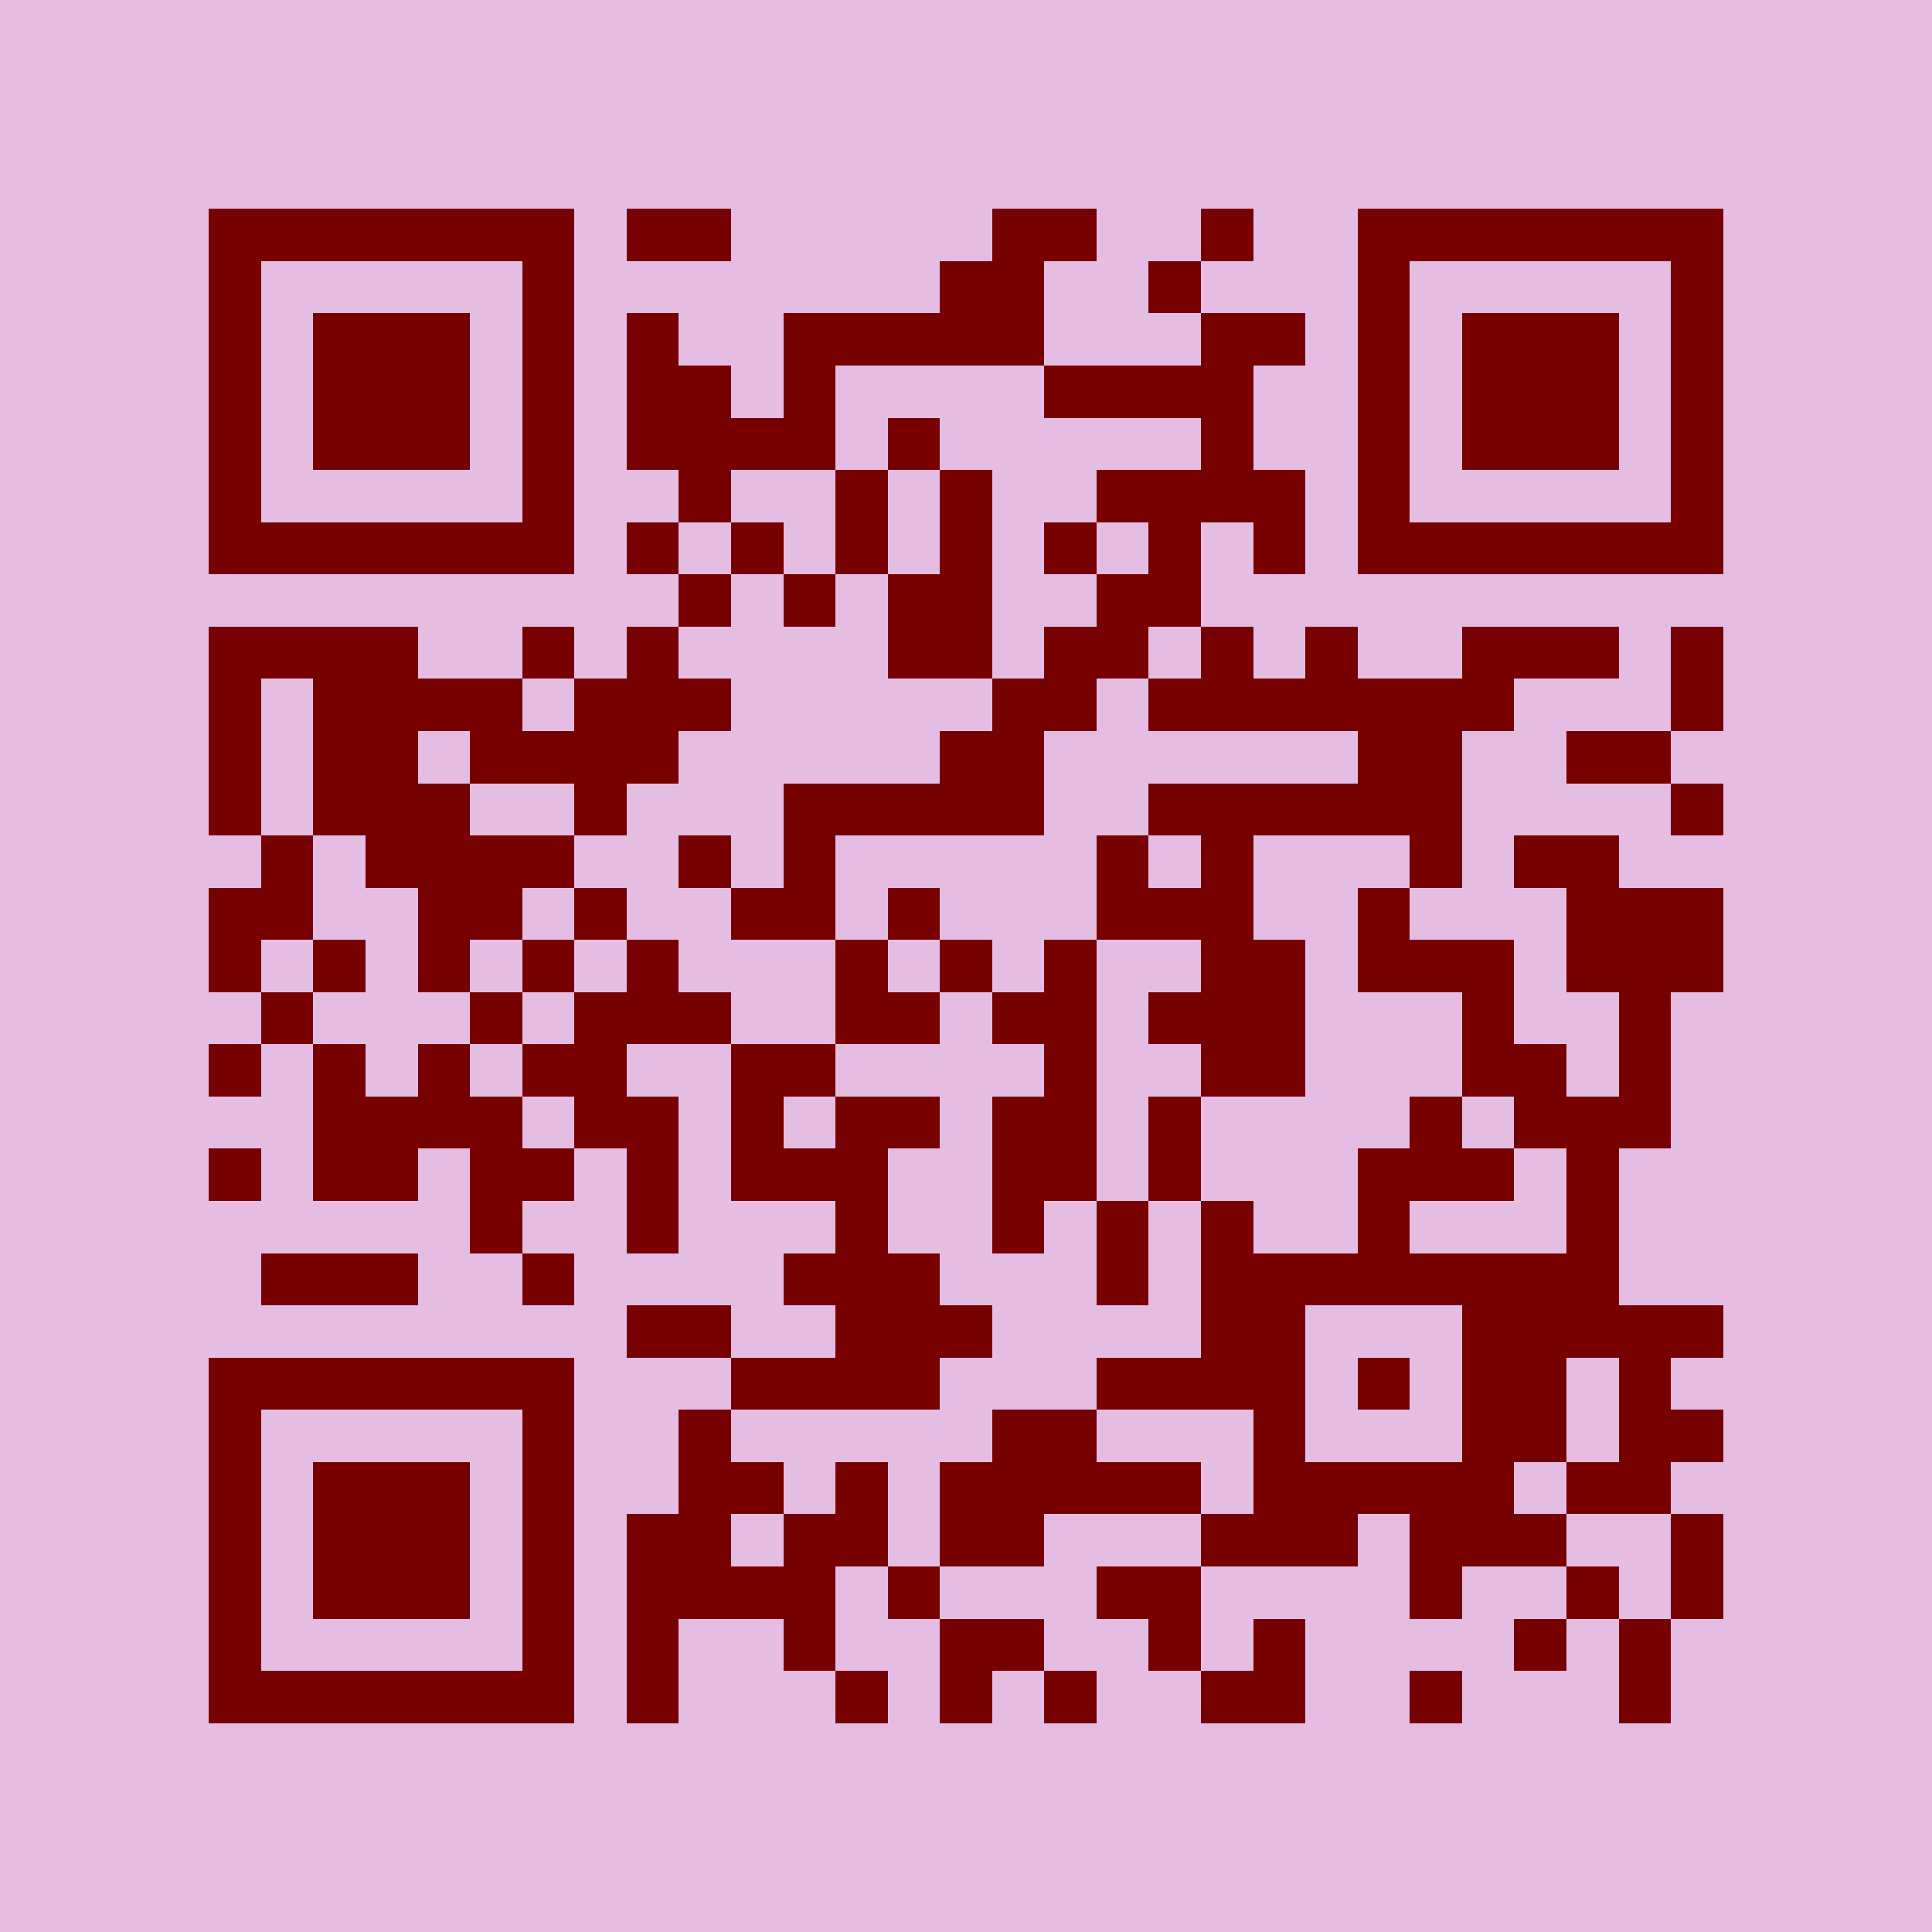
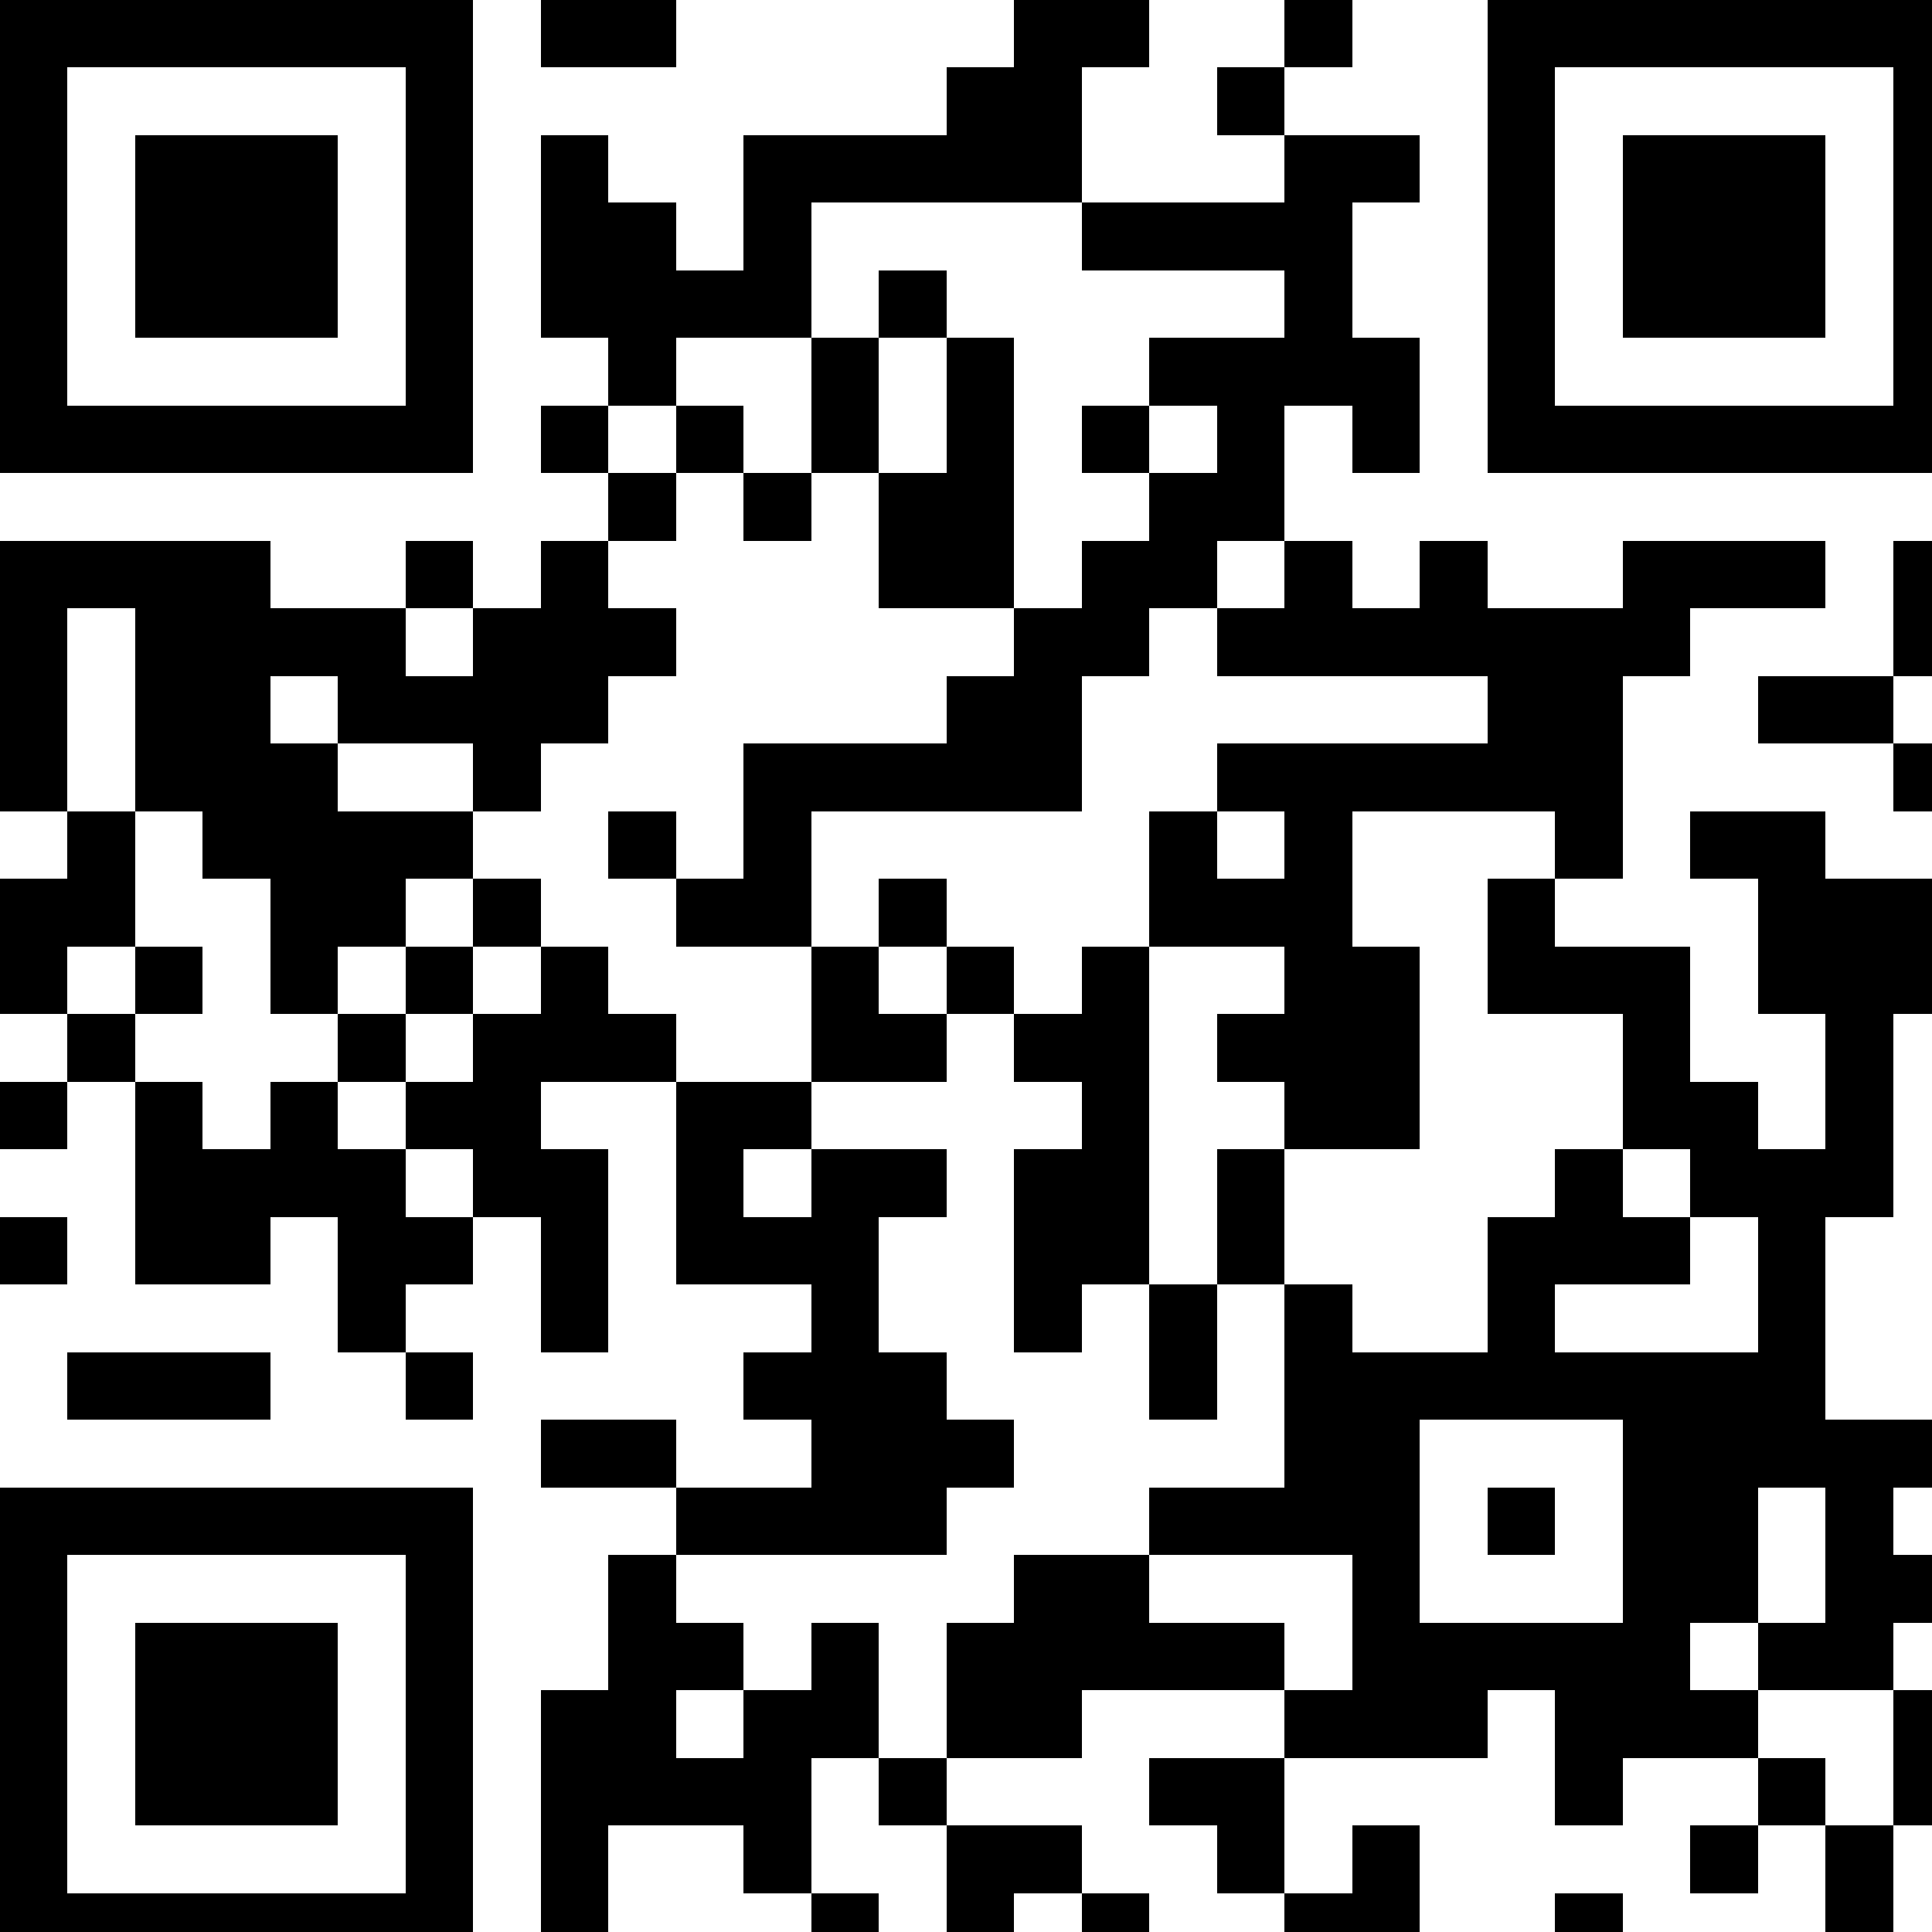
- <svg xmlns="http://www.w3.org/2000/svg" version="1.1" viewBox="0 0 222 222" shape-rendering="crispEdges">
-   <rect x="0" y="0" width="222" height="222" fill="#e5bde3" />
-   <path fill="#770000" d="M24 24h6v6H24V24M30 24h6v6H30V24M36 24h6v6H36V24M42 24h6v6H42V24M48 24h6v6H48V24M54 24h6v6H54V24M60 24h6v6H60V24M72 24h6v6H72V24M78 24h6v6H78V24M114 24h6v6H114V24M120 24h6v6H120V24M138 24h6v6H138V24M156 24h6v6H156V24M162 24h6v6H162V24M168 24h6v6H168V24M174 24h6v6H174V24M180 24h6v6H180V24M186 24h6v6H186V24M192 24h6v6H192V24M24 30h6v6H24V30M60 30h6v6H60V30M108 30h6v6H108V30M114 30h6v6H114V30M132 30h6v6H132V30M156 30h6v6H156V30M192 30h6v6H192V30M24 36h6v6H24V36M36 36h6v6H36V36M42 36h6v6H42V36M48 36h6v6H48V36M60 36h6v6H60V36M72 36h6v6H72V36M90 36h6v6H90V36M96 36h6v6H96V36M102 36h6v6H102V36M108 36h6v6H108V36M114 36h6v6H114V36M138 36h6v6H138V36M144 36h6v6H144V36M156 36h6v6H156V36M168 36h6v6H168V36M174 36h6v6H174V36M180 36h6v6H180V36M192 36h6v6H192V36M24 42h6v6H24V42M36 42h6v6H36V42M42 42h6v6H42V42M48 42h6v6H48V42M60 42h6v6H60V42M72 42h6v6H72V42M78 42h6v6H78V42M90 42h6v6H90V42M120 42h6v6H120V42M126 42h6v6H126V42M132 42h6v6H132V42M138 42h6v6H138V42M156 42h6v6H156V42M168 42h6v6H168V42M174 42h6v6H174V42M180 42h6v6H180V42M192 42h6v6H192V42M24 48h6v6H24V48M36 48h6v6H36V48M42 48h6v6H42V48M48 48h6v6H48V48M60 48h6v6H60V48M72 48h6v6H72V48M78 48h6v6H78V48M84 48h6v6H84V48M90 48h6v6H90V48M102 48h6v6H102V48M138 48h6v6H138V48M156 48h6v6H156V48M168 48h6v6H168V48M174 48h6v6H174V48M180 48h6v6H180V48M192 48h6v6H192V48M24 54h6v6H24V54M60 54h6v6H60V54M78 54h6v6H78V54M96 54h6v6H96V54M108 54h6v6H108V54M126 54h6v6H126V54M132 54h6v6H132V54M138 54h6v6H138V54M144 54h6v6H144V54M156 54h6v6H156V54M192 54h6v6H192V54M24 60h6v6H24V60M30 60h6v6H30V60M36 60h6v6H36V60M42 60h6v6H42V60M48 60h6v6H48V60M54 60h6v6H54V60M60 60h6v6H60V60M72 60h6v6H72V60M84 60h6v6H84V60M96 60h6v6H96V60M108 60h6v6H108V60M120 60h6v6H120V60M132 60h6v6H132V60M144 60h6v6H144V60M156 60h6v6H156V60M162 60h6v6H162V60M168 60h6v6H168V60M174 60h6v6H174V60M180 60h6v6H180V60M186 60h6v6H186V60M192 60h6v6H192V60M78 66h6v6H78V66M90 66h6v6H90V66M102 66h6v6H102V66M108 66h6v6H108V66M126 66h6v6H126V66M132 66h6v6H132V66M24 72h6v6H24V72M30 72h6v6H30V72M36 72h6v6H36V72M42 72h6v6H42V72M60 72h6v6H60V72M72 72h6v6H72V72M102 72h6v6H102V72M108 72h6v6H108V72M120 72h6v6H120V72M126 72h6v6H126V72M138 72h6v6H138V72M150 72h6v6H150V72M168 72h6v6H168V72M174 72h6v6H174V72M180 72h6v6H180V72M192 72h6v6H192V72M24 78h6v6H24V78M36 78h6v6H36V78M42 78h6v6H42V78M48 78h6v6H48V78M54 78h6v6H54V78M66 78h6v6H66V78M72 78h6v6H72V78M78 78h6v6H78V78M114 78h6v6H114V78M120 78h6v6H120V78M132 78h6v6H132V78M138 78h6v6H138V78M144 78h6v6H144V78M150 78h6v6H150V78M156 78h6v6H156V78M162 78h6v6H162V78M168 78h6v6H168V78M192 78h6v6H192V78M24 84h6v6H24V84M36 84h6v6H36V84M42 84h6v6H42V84M54 84h6v6H54V84M60 84h6v6H60V84M66 84h6v6H66V84M72 84h6v6H72V84M108 84h6v6H108V84M114 84h6v6H114V84M156 84h6v6H156V84M162 84h6v6H162V84M180 84h6v6H180V84M186 84h6v6H186V84M24 90h6v6H24V90M36 90h6v6H36V90M42 90h6v6H42V90M48 90h6v6H48V90M66 90h6v6H66V90M90 90h6v6H90V90M96 90h6v6H96V90M102 90h6v6H102V90M108 90h6v6H108V90M114 90h6v6H114V90M132 90h6v6H132V90M138 90h6v6H138V90M144 90h6v6H144V90M150 90h6v6H150V90M156 90h6v6H156V90M162 90h6v6H162V90M192 90h6v6H192V90M30 96h6v6H30V96M42 96h6v6H42V96M48 96h6v6H48V96M54 96h6v6H54V96M60 96h6v6H60V96M78 96h6v6H78V96M90 96h6v6H90V96M126 96h6v6H126V96M138 96h6v6H138V96M162 96h6v6H162V96M174 96h6v6H174V96M180 96h6v6H180V96M24 102h6v6H24V102M30 102h6v6H30V102M48 102h6v6H48V102M54 102h6v6H54V102M66 102h6v6H66V102M84 102h6v6H84V102M90 102h6v6H90V102M102 102h6v6H102V102M126 102h6v6H126V102M132 102h6v6H132V102M138 102h6v6H138V102M156 102h6v6H156V102M180 102h6v6H180V102M186 102h6v6H186V102M192 102h6v6H192V102M24 108h6v6H24V108M36 108h6v6H36V108M48 108h6v6H48V108M60 108h6v6H60V108M72 108h6v6H72V108M96 108h6v6H96V108M108 108h6v6H108V108M120 108h6v6H120V108M138 108h6v6H138V108M144 108h6v6H144V108M156 108h6v6H156V108M162 108h6v6H162V108M168 108h6v6H168V108M180 108h6v6H180V108M186 108h6v6H186V108M192 108h6v6H192V108M30 114h6v6H30V114M54 114h6v6H54V114M66 114h6v6H66V114M72 114h6v6H72V114M78 114h6v6H78V114M96 114h6v6H96V114M102 114h6v6H102V114M114 114h6v6H114V114M120 114h6v6H120V114M132 114h6v6H132V114M138 114h6v6H138V114M144 114h6v6H144V114M168 114h6v6H168V114M186 114h6v6H186V114M24 120h6v6H24V120M36 120h6v6H36V120M48 120h6v6H48V120M60 120h6v6H60V120M66 120h6v6H66V120M84 120h6v6H84V120M90 120h6v6H90V120M120 120h6v6H120V120M138 120h6v6H138V120M144 120h6v6H144V120M168 120h6v6H168V120M174 120h6v6H174V120M186 120h6v6H186V120M36 126h6v6H36V126M42 126h6v6H42V126M48 126h6v6H48V126M54 126h6v6H54V126M66 126h6v6H66V126M72 126h6v6H72V126M84 126h6v6H84V126M96 126h6v6H96V126M102 126h6v6H102V126M114 126h6v6H114V126M120 126h6v6H120V126M132 126h6v6H132V126M162 126h6v6H162V126M174 126h6v6H174V126M180 126h6v6H180V126M186 126h6v6H186V126M24 132h6v6H24V132M36 132h6v6H36V132M42 132h6v6H42V132M54 132h6v6H54V132M60 132h6v6H60V132M72 132h6v6H72V132M84 132h6v6H84V132M90 132h6v6H90V132M96 132h6v6H96V132M114 132h6v6H114V132M120 132h6v6H120V132M132 132h6v6H132V132M156 132h6v6H156V132M162 132h6v6H162V132M168 132h6v6H168V132M180 132h6v6H180V132M54 138h6v6H54V138M72 138h6v6H72V138M96 138h6v6H96V138M114 138h6v6H114V138M126 138h6v6H126V138M138 138h6v6H138V138M156 138h6v6H156V138M180 138h6v6H180V138M30 144h6v6H30V144M36 144h6v6H36V144M42 144h6v6H42V144M60 144h6v6H60V144M90 144h6v6H90V144M96 144h6v6H96V144M102 144h6v6H102V144M126 144h6v6H126V144M138 144h6v6H138V144M144 144h6v6H144V144M150 144h6v6H150V144M156 144h6v6H156V144M162 144h6v6H162V144M168 144h6v6H168V144M174 144h6v6H174V144M180 144h6v6H180V144M72 150h6v6H72V150M78 150h6v6H78V150M96 150h6v6H96V150M102 150h6v6H102V150M108 150h6v6H108V150M138 150h6v6H138V150M144 150h6v6H144V150M168 150h6v6H168V150M174 150h6v6H174V150M180 150h6v6H180V150M186 150h6v6H186V150M192 150h6v6H192V150M24 156h6v6H24V156M30 156h6v6H30V156M36 156h6v6H36V156M42 156h6v6H42V156M48 156h6v6H48V156M54 156h6v6H54V156M60 156h6v6H60V156M84 156h6v6H84V156M90 156h6v6H90V156M96 156h6v6H96V156M102 156h6v6H102V156M126 156h6v6H126V156M132 156h6v6H132V156M138 156h6v6H138V156M144 156h6v6H144V156M156 156h6v6H156V156M168 156h6v6H168V156M174 156h6v6H174V156M186 156h6v6H186V156M24 162h6v6H24V162M60 162h6v6H60V162M78 162h6v6H78V162M114 162h6v6H114V162M120 162h6v6H120V162M144 162h6v6H144V162M168 162h6v6H168V162M174 162h6v6H174V162M186 162h6v6H186V162M192 162h6v6H192V162M24 168h6v6H24V168M36 168h6v6H36V168M42 168h6v6H42V168M48 168h6v6H48V168M60 168h6v6H60V168M78 168h6v6H78V168M84 168h6v6H84V168M96 168h6v6H96V168M108 168h6v6H108V168M114 168h6v6H114V168M120 168h6v6H120V168M126 168h6v6H126V168M132 168h6v6H132V168M144 168h6v6H144V168M150 168h6v6H150V168M156 168h6v6H156V168M162 168h6v6H162V168M168 168h6v6H168V168M180 168h6v6H180V168M186 168h6v6H186V168M24 174h6v6H24V174M36 174h6v6H36V174M42 174h6v6H42V174M48 174h6v6H48V174M60 174h6v6H60V174M72 174h6v6H72V174M78 174h6v6H78V174M90 174h6v6H90V174M96 174h6v6H96V174M108 174h6v6H108V174M114 174h6v6H114V174M138 174h6v6H138V174M144 174h6v6H144V174M150 174h6v6H150V174M162 174h6v6H162V174M168 174h6v6H168V174M174 174h6v6H174V174M192 174h6v6H192V174M24 180h6v6H24V180M36 180h6v6H36V180M42 180h6v6H42V180M48 180h6v6H48V180M60 180h6v6H60V180M72 180h6v6H72V180M78 180h6v6H78V180M84 180h6v6H84V180M90 180h6v6H90V180M102 180h6v6H102V180M126 180h6v6H126V180M132 180h6v6H132V180M162 180h6v6H162V180M180 180h6v6H180V180M192 180h6v6H192V180M24 186h6v6H24V186M60 186h6v6H60V186M72 186h6v6H72V186M90 186h6v6H90V186M108 186h6v6H108V186M114 186h6v6H114V186M132 186h6v6H132V186M144 186h6v6H144V186M174 186h6v6H174V186M186 186h6v6H186V186M24 192h6v6H24V192M30 192h6v6H30V192M36 192h6v6H36V192M42 192h6v6H42V192M48 192h6v6H48V192M54 192h6v6H54V192M60 192h6v6H60V192M72 192h6v6H72V192M96 192h6v6H96V192M108 192h6v6H108V192M120 192h6v6H120V192M138 192h6v6H138V192M144 192h6v6H144V192M162 192h6v6H162V192M186 192h6v6H186V192" />
+ <svg x="10%" y="22%" height="35%" width="80%" viewBox="0 0 200 200" shape-rendering="crispEdges">
+   <rect x="0" y="0" width="100%" height="100%" fill="#ffffff" />
+   <path fill="#00000" d=" M0 0h7v7H0V0M7 0h7v7H7V0M14 0h7v7H14V0M21 0h7v7H21V0M28 0h7v7H28V0M35 0h7v7H35V0M42 0h7v7H42V0M56 0h7v7H56V0M63 0h7v7H63V0M105 0h7v7H105V0M112 0h7v7H112V0M133 0h7v7H133V0M154 0h7v7H154V0M161 0h7v7H161V0M168 0h7v7H168V0M175 0h7v7H175V0M182 0h7v7H182V0M189 0h7v7H189V0M196 0h7v7H196V0M0 7h7v7H0V7M42 7h7v7H42V7M98 7h7v7H98V7M105 7h7v7H105V7M126 7h7v7H126V7M154 7h7v7H154V7M196 7h7v7H196V7M0 14h7v7H0V14M14 14h7v7H14V14M21 14h7v7H21V14M28 14h7v7H28V14M42 14h7v7H42V14M56 14h7v7H56V14M77 14h7v7H77V14M84 14h7v7H84V14M91 14h7v7H91V14M98 14h7v7H98V14M105 14h7v7H105V14M133 14h7v7H133V14M140 14h7v7H140V14M154 14h7v7H154V14M168 14h7v7H168V14M175 14h7v7H175V14M182 14h7v7H182V14M196 14h7v7H196V14M0 21h7v7H0V21M14 21h7v7H14V21M21 21h7v7H21V21M28 21h7v7H28V21M42 21h7v7H42V21M56 21h7v7H56V21M63 21h7v7H63V21M77 21h7v7H77V21M112 21h7v7H112V21M119 21h7v7H119V21M126 21h7v7H126V21M133 21h7v7H133V21M154 21h7v7H154V21M168 21h7v7H168V21M175 21h7v7H175V21M182 21h7v7H182V21M196 21h7v7H196V21M0 28h7v7H0V28M14 28h7v7H14V28M21 28h7v7H21V28M28 28h7v7H28V28M42 28h7v7H42V28M56 28h7v7H56V28M63 28h7v7H63V28M70 28h7v7H70V28M77 28h7v7H77V28M91 28h7v7H91V28M133 28h7v7H133V28M154 28h7v7H154V28M168 28h7v7H168V28M175 28h7v7H175V28M182 28h7v7H182V28M196 28h7v7H196V28M0 35h7v7H0V35M42 35h7v7H42V35M63 35h7v7H63V35M84 35h7v7H84V35M98 35h7v7H98V35M119 35h7v7H119V35M126 35h7v7H126V35M133 35h7v7H133V35M140 35h7v7H140V35M154 35h7v7H154V35M196 35h7v7H196V35M0 42h7v7H0V42M7 42h7v7H7V42M14 42h7v7H14V42M21 42h7v7H21V42M28 42h7v7H28V42M35 42h7v7H35V42M42 42h7v7H42V42M56 42h7v7H56V42M70 42h7v7H70V42M84 42h7v7H84V42M98 42h7v7H98V42M112 42h7v7H112V42M126 42h7v7H126V42M140 42h7v7H140V42M154 42h7v7H154V42M161 42h7v7H161V42M168 42h7v7H168V42M175 42h7v7H175V42M182 42h7v7H182V42M189 42h7v7H189V42M196 42h7v7H196V42M63 49h7v7H63V49M77 49h7v7H77V49M91 49h7v7H91V49M98 49h7v7H98V49M119 49h7v7H119V49M126 49h7v7H126V49M0 56h7v7H0V56M7 56h7v7H7V56M14 56h7v7H14V56M21 56h7v7H21V56M42 56h7v7H42V56M56 56h7v7H56V56M91 56h7v7H91V56M98 56h7v7H98V56M112 56h7v7H112V56M119 56h7v7H119V56M133 56h7v7H133V56M147 56h7v7H147V56M168 56h7v7H168V56M175 56h7v7H175V56M182 56h7v7H182V56M196 56h7v7H196V56M0 63h7v7H0V63M14 63h7v7H14V63M21 63h7v7H21V63M28 63h7v7H28V63M35 63h7v7H35V63M49 63h7v7H49V63M56 63h7v7H56V63M63 63h7v7H63V63M105 63h7v7H105V63M112 63h7v7H112V63M126 63h7v7H126V63M133 63h7v7H133V63M140 63h7v7H140V63M147 63h7v7H147V63M154 63h7v7H154V63M161 63h7v7H161V63M168 63h7v7H168V63M196 63h7v7H196V63M0 70h7v7H0V70M14 70h7v7H14V70M21 70h7v7H21V70M35 70h7v7H35V70M42 70h7v7H42V70M49 70h7v7H49V70M56 70h7v7H56V70M98 70h7v7H98V70M105 70h7v7H105V70M154 70h7v7H154V70M161 70h7v7H161V70M182 70h7v7H182V70M189 70h7v7H189V70M0 77h7v7H0V77M14 77h7v7H14V77M21 77h7v7H21V77M28 77h7v7H28V77M49 77h7v7H49V77M77 77h7v7H77V77M84 77h7v7H84V77M91 77h7v7H91V77M98 77h7v7H98V77M105 77h7v7H105V77M126 77h7v7H126V77M133 77h7v7H133V77M140 77h7v7H140V77M147 77h7v7H147V77M154 77h7v7H154V77M161 77h7v7H161V77M196 77h7v7H196V77M7 84h7v7H7V84M21 84h7v7H21V84M28 84h7v7H28V84M35 84h7v7H35V84M42 84h7v7H42V84M63 84h7v7H63V84M77 84h7v7H77V84M119 84h7v7H119V84M133 84h7v7H133V84M161 84h7v7H161V84M175 84h7v7H175V84M182 84h7v7H182V84M0 91h7v7H0V91M7 91h7v7H7V91M28 91h7v7H28V91M35 91h7v7H35V91M49 91h7v7H49V91M70 91h7v7H70V91M77 91h7v7H77V91M91 91h7v7H91V91M119 91h7v7H119V91M126 91h7v7H126V91M133 91h7v7H133V91M154 91h7v7H154V91M182 91h7v7H182V91M189 91h7v7H189V91M196 91h7v7H196V91M0 98h7v7H0V98M14 98h7v7H14V98M28 98h7v7H28V98M42 98h7v7H42V98M56 98h7v7H56V98M84 98h7v7H84V98M98 98h7v7H98V98M112 98h7v7H112V98M133 98h7v7H133V98M140 98h7v7H140V98M154 98h7v7H154V98M161 98h7v7H161V98M168 98h7v7H168V98M182 98h7v7H182V98M189 98h7v7H189V98M196 98h7v7H196V98M7 105h7v7H7V105M35 105h7v7H35V105M49 105h7v7H49V105M56 105h7v7H56V105M63 105h7v7H63V105M84 105h7v7H84V105M91 105h7v7H91V105M105 105h7v7H105V105M112 105h7v7H112V105M126 105h7v7H126V105M133 105h7v7H133V105M140 105h7v7H140V105M168 105h7v7H168V105M189 105h7v7H189V105M0 112h7v7H0V112M14 112h7v7H14V112M28 112h7v7H28V112M42 112h7v7H42V112M49 112h7v7H49V112M70 112h7v7H70V112M77 112h7v7H77V112M112 112h7v7H112V112M133 112h7v7H133V112M140 112h7v7H140V112M168 112h7v7H168V112M175 112h7v7H175V112M189 112h7v7H189V112M14 119h7v7H14V119M21 119h7v7H21V119M28 119h7v7H28V119M35 119h7v7H35V119M49 119h7v7H49V119M56 119h7v7H56V119M70 119h7v7H70V119M84 119h7v7H84V119M91 119h7v7H91V119M105 119h7v7H105V119M112 119h7v7H112V119M126 119h7v7H126V119M161 119h7v7H161V119M175 119h7v7H175V119M182 119h7v7H182V119M189 119h7v7H189V119M0 126h7v7H0V126M14 126h7v7H14V126M21 126h7v7H21V126M35 126h7v7H35V126M42 126h7v7H42V126M56 126h7v7H56V126M70 126h7v7H70V126M77 126h7v7H77V126M84 126h7v7H84V126M105 126h7v7H105V126M112 126h7v7H112V126M126 126h7v7H126V126M154 126h7v7H154V126M161 126h7v7H161V126M168 126h7v7H168V126M182 126h7v7H182V126M35 133h7v7H35V133M56 133h7v7H56V133M84 133h7v7H84V133M105 133h7v7H105V133M119 133h7v7H119V133M133 133h7v7H133V133M154 133h7v7H154V133M182 133h7v7H182V133M7 140h7v7H7V140M14 140h7v7H14V140M21 140h7v7H21V140M42 140h7v7H42V140M77 140h7v7H77V140M84 140h7v7H84V140M91 140h7v7H91V140M119 140h7v7H119V140M133 140h7v7H133V140M140 140h7v7H140V140M147 140h7v7H147V140M154 140h7v7H154V140M161 140h7v7H161V140M168 140h7v7H168V140M175 140h7v7H175V140M182 140h7v7H182V140M56 147h7v7H56V147M63 147h7v7H63V147M84 147h7v7H84V147M91 147h7v7H91V147M98 147h7v7H98V147M133 147h7v7H133V147M140 147h7v7H140V147M168 147h7v7H168V147M175 147h7v7H175V147M182 147h7v7H182V147M189 147h7v7H189V147M196 147h7v7H196V147M0 154h7v7H0V154M7 154h7v7H7V154M14 154h7v7H14V154M21 154h7v7H21V154M28 154h7v7H28V154M35 154h7v7H35V154M42 154h7v7H42V154M70 154h7v7H70V154M77 154h7v7H77V154M84 154h7v7H84V154M91 154h7v7H91V154M119 154h7v7H119V154M126 154h7v7H126V154M133 154h7v7H133V154M140 154h7v7H140V154M154 154h7v7H154V154M168 154h7v7H168V154M175 154h7v7H175V154M189 154h7v7H189V154M0 161h7v7H0V161M42 161h7v7H42V161M63 161h7v7H63V161M105 161h7v7H105V161M112 161h7v7H112V161M140 161h7v7H140V161M168 161h7v7H168V161M175 161h7v7H175V161M189 161h7v7H189V161M196 161h7v7H196V161M0 168h7v7H0V168M14 168h7v7H14V168M21 168h7v7H21V168M28 168h7v7H28V168M42 168h7v7H42V168M63 168h7v7H63V168M70 168h7v7H70V168M84 168h7v7H84V168M98 168h7v7H98V168M105 168h7v7H105V168M112 168h7v7H112V168M119 168h7v7H119V168M126 168h7v7H126V168M140 168h7v7H140V168M147 168h7v7H147V168M154 168h7v7H154V168M161 168h7v7H161V168M168 168h7v7H168V168M182 168h7v7H182V168M189 168h7v7H189V168M0 175h7v7H0V175M14 175h7v7H14V175M21 175h7v7H21V175M28 175h7v7H28V175M42 175h7v7H42V175M56 175h7v7H56V175M63 175h7v7H63V175M77 175h7v7H77V175M84 175h7v7H84V175M98 175h7v7H98V175M105 175h7v7H105V175M133 175h7v7H133V175M140 175h7v7H140V175M147 175h7v7H147V175M161 175h7v7H161V175M168 175h7v7H168V175M175 175h7v7H175V175M196 175h7v7H196V175M0 182h7v7H0V182M14 182h7v7H14V182M21 182h7v7H21V182M28 182h7v7H28V182M42 182h7v7H42V182M56 182h7v7H56V182M63 182h7v7H63V182M70 182h7v7H70V182M77 182h7v7H77V182M91 182h7v7H91V182M119 182h7v7H119V182M126 182h7v7H126V182M161 182h7v7H161V182M182 182h7v7H182V182M196 182h7v7H196V182M0 189h7v7H0V189M42 189h7v7H42V189M56 189h7v7H56V189M77 189h7v7H77V189M98 189h7v7H98V189M105 189h7v7H105V189M126 189h7v7H126V189M140 189h7v7H140V189M175 189h7v7H175V189M189 189h7v7H189V189M0 196h7v7H0V196M7 196h7v7H7V196M14 196h7v7H14V196M21 196h7v7H21V196M28 196h7v7H28V196M35 196h7v7H35V196M42 196h7v7H42V196M56 196h7v7H56V196M84 196h7v7H84V196M98 196h7v7H98V196M112 196h7v7H112V196M133 196h7v7H133V196M140 196h7v7H140V196M161 196h7v7H161V196M189 196h7v7H189V196" />
</svg>
